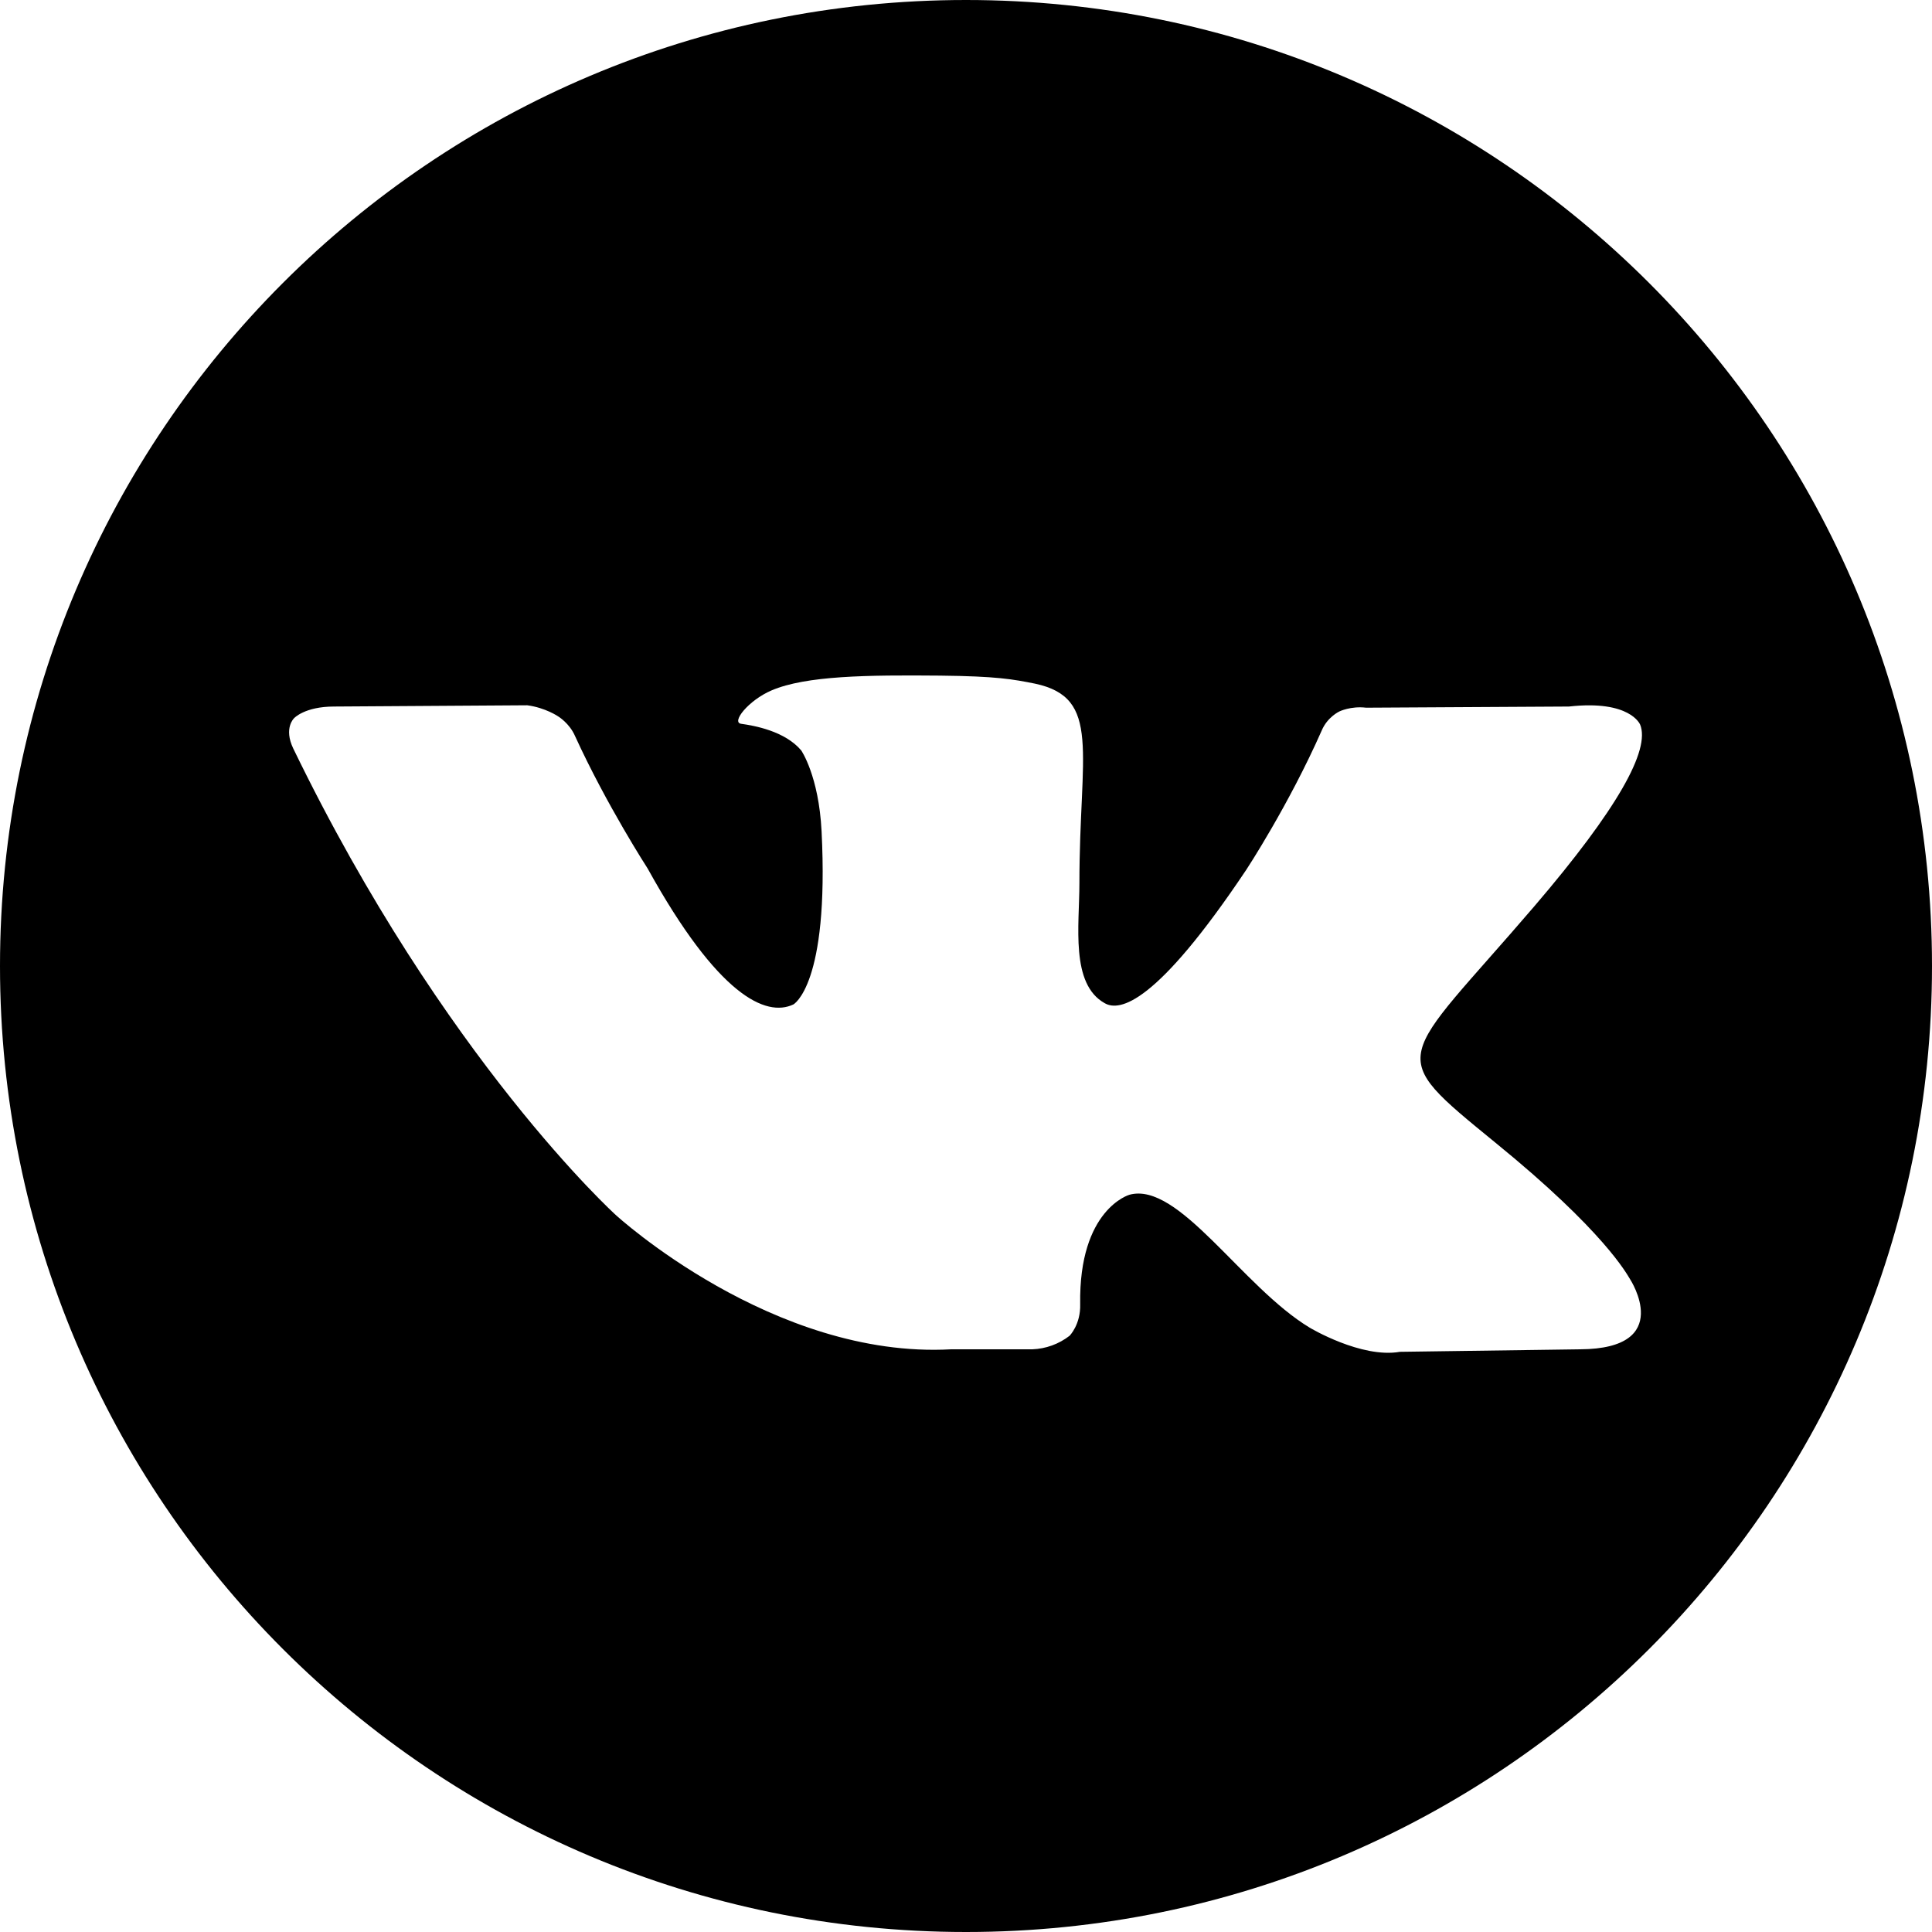
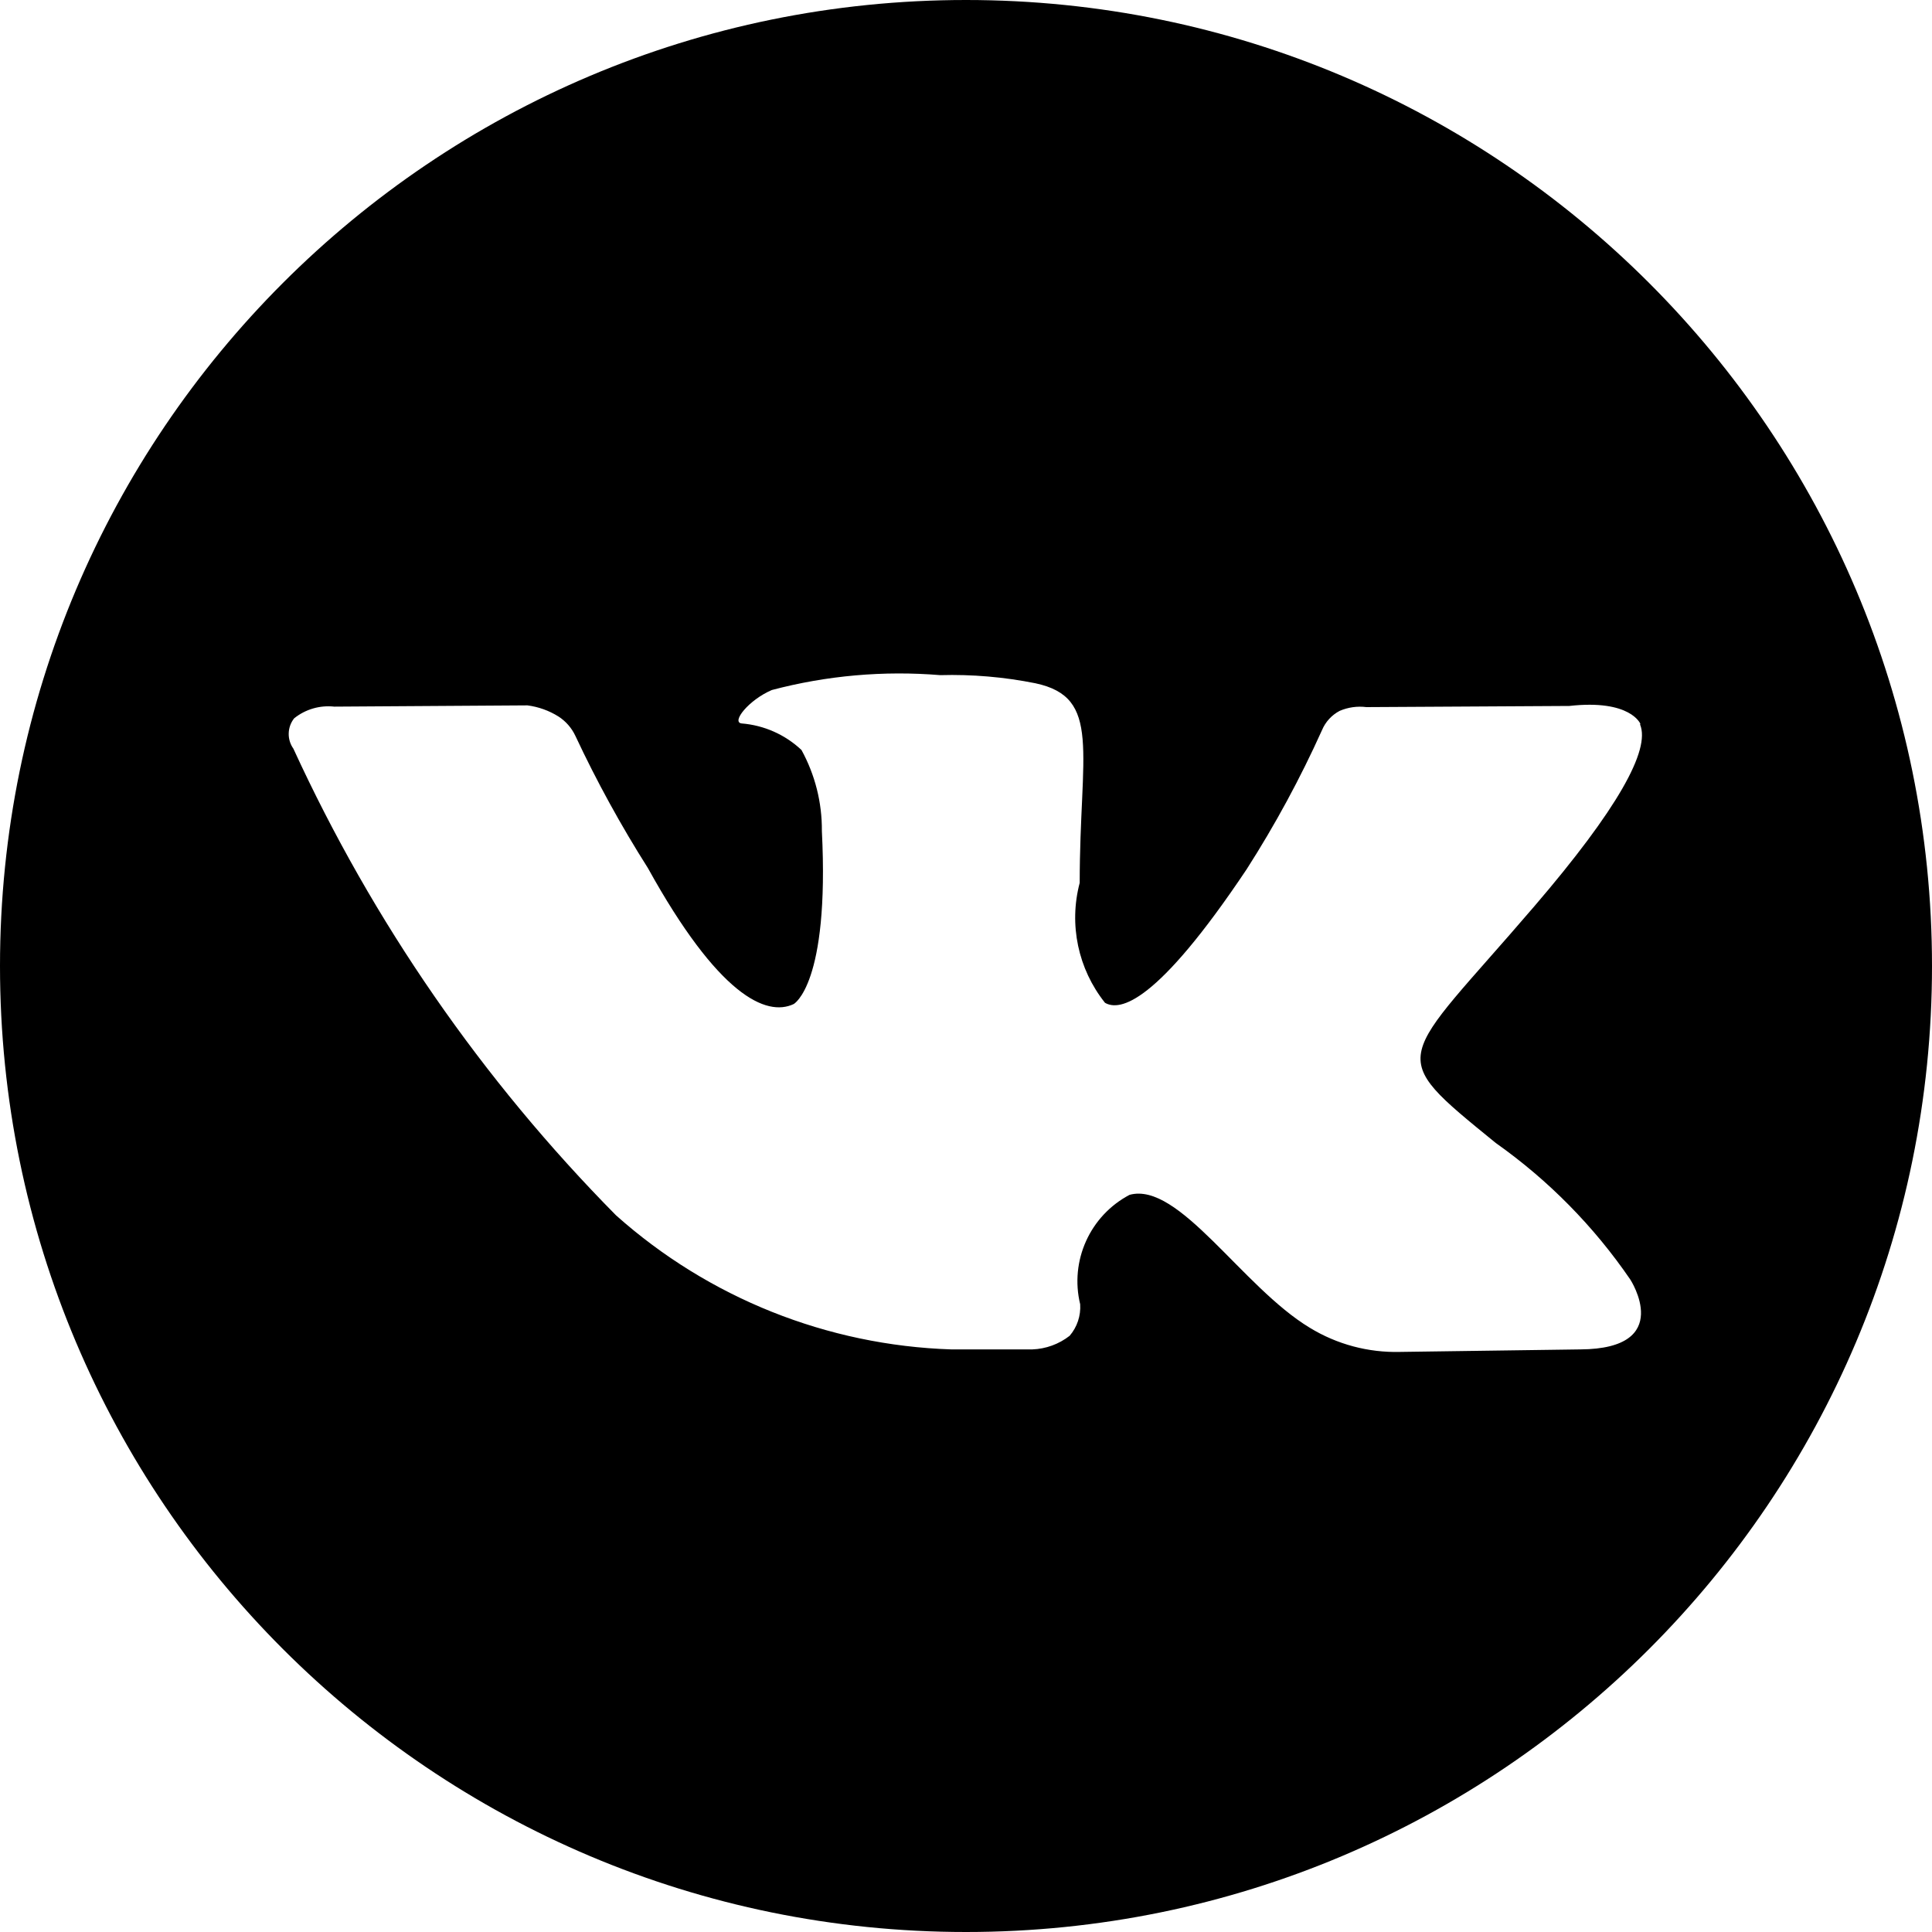
- <svg xmlns="http://www.w3.org/2000/svg" xmlns:xlink="http://www.w3.org/1999/xlink" width="20" height="20" viewBox="0 0 20 20">
+ <svg xmlns="http://www.w3.org/2000/svg" width="20" height="20" viewBox="0 0 20 20">
  <defs>
-     <path id="yqyoa" d="M366 920c5.523 0 10 4.477 10 10s-4.477 10-10 10-10-4.477-10-10 4.477-10 10-10zm6.978 7.5s-.102-.257-.736-.186l-2.1.012c-.16-.019-.277.039-.277.039s-.124.057-.183.198c-.342.774-.78 1.44-.78 1.44-.933 1.395-1.312 1.471-1.466 1.382-.357-.199-.262-.806-.262-1.242 0-1.356.233-1.919-.46-2.066-.226-.045-.393-.077-.984-.083-.75-.007-1.385 0-1.743.153-.24.103-.422.333-.313.346.138.019.452.076.62.275 0 0 .182.262.211.838.08 1.593-.292 1.792-.292 1.792-.284.134-.78-.09-1.509-1.408 0 0-.423-.653-.751-1.37-.058-.134-.175-.204-.175-.204s-.131-.09-.32-.115l-1.999.013c-.306 0-.415.121-.415.121s-.11.102-.008.314c1.56 3.218 3.34 4.83 3.34 4.83s1.626 1.491 3.47 1.389h.84a.669.669 0 0 0 .386-.14s.116-.116.11-.327c-.015-.985.51-1.133.51-1.133.51-.14 1.166.954 1.866 1.376 0 0 .533.32.934.25l1.866-.026c.985-.006.518-.723.518-.723-.036-.058-.27-.5-1.393-1.414-1.166-.954-1.013-.8.401-2.45.86-1.005 1.203-1.62 1.094-1.882z" />
+     <style>
+       .cls-1 {
+         fill-rule: evenodd;
+       }
+     </style>
  </defs>
-   <g>
-     <g transform="translate(-356 -920)">
-       <use xlink:href="#yqyoa" />
-     </g>
-   </g>
+   <path id="icon_vkontakte" class="cls-1" d="M366,920a10,10,0,1,1-10,10A10,10,0,0,1,366,920Zm6.978,7.5c0.109,0.262-.233.877-1.094,1.881-1.414,1.651-1.567,1.5-.4,2.451a5.606,5.606,0,0,1,1.393,1.414s0.467,0.717-.518.723l-1.866.026a1.708,1.708,0,0,1-.934-0.25c-0.7-.422-1.356-1.517-1.866-1.376a1.011,1.011,0,0,0-.511,1.133,0.456,0.456,0,0,1-.109.326,0.666,0.666,0,0,1-.387.141h-0.838a5.481,5.481,0,0,1-3.471-1.388,16.922,16.922,0,0,1-3.34-4.831,0.262,0.262,0,0,1,.008-0.314,0.565,0.565,0,0,1,.415-0.121l2-.013a0.8,0.8,0,0,1,.321.115,0.482,0.482,0,0,1,.175.2,12.287,12.287,0,0,0,.751,1.369c0.729,1.318,1.225,1.542,1.509,1.408,0,0,.372-0.2.292-1.792a1.713,1.713,0,0,0-.211-0.838,1.023,1.023,0,0,0-.62-0.275c-0.109-.013.073-0.243,0.313-0.346a5.162,5.162,0,0,1,1.743-.154,4.4,4.4,0,0,1,.985.084c0.692,0.147.459,0.71,0.459,2.066a1.413,1.413,0,0,0,.262,1.242c0.154,0.089.533,0.013,1.466-1.382a11.215,11.215,0,0,0,.78-1.44,0.4,0.4,0,0,1,.183-0.2,0.531,0.531,0,0,1,.277-0.039l2.1-.012c0.634-.071.736,0.185,0.736,0.185h0Z" transform="translate(-356 -920)" />
</svg>
